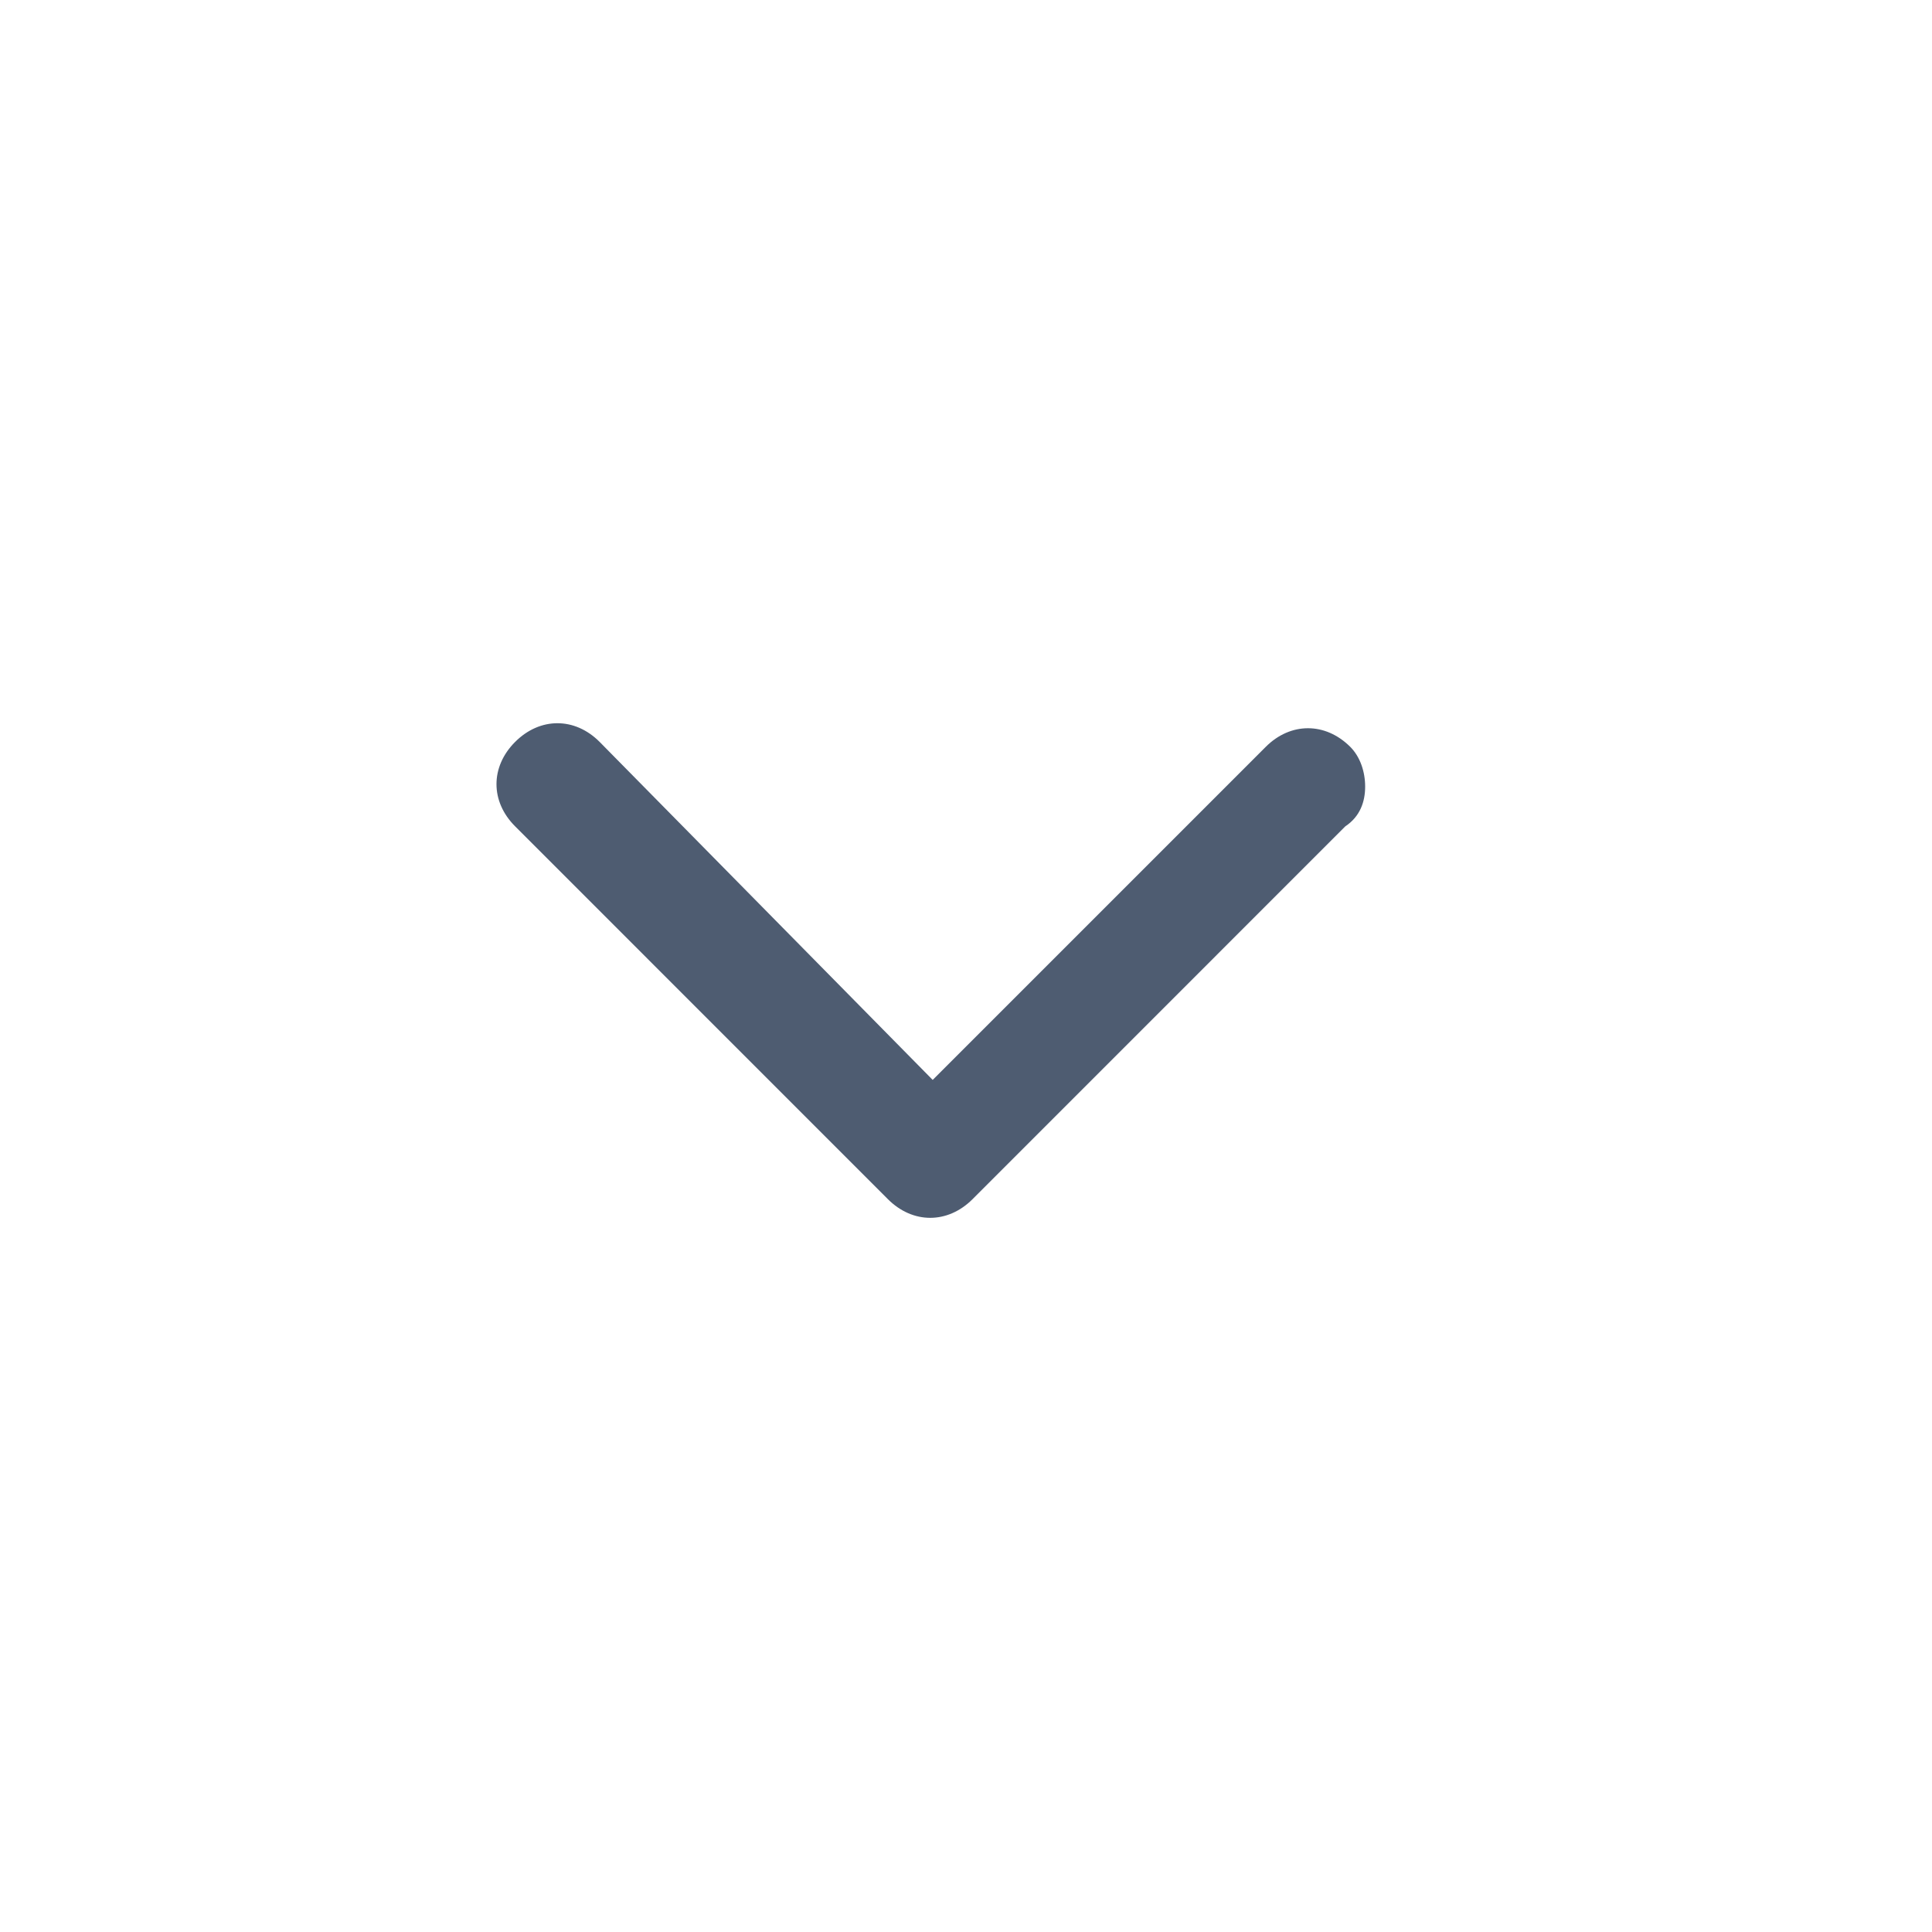
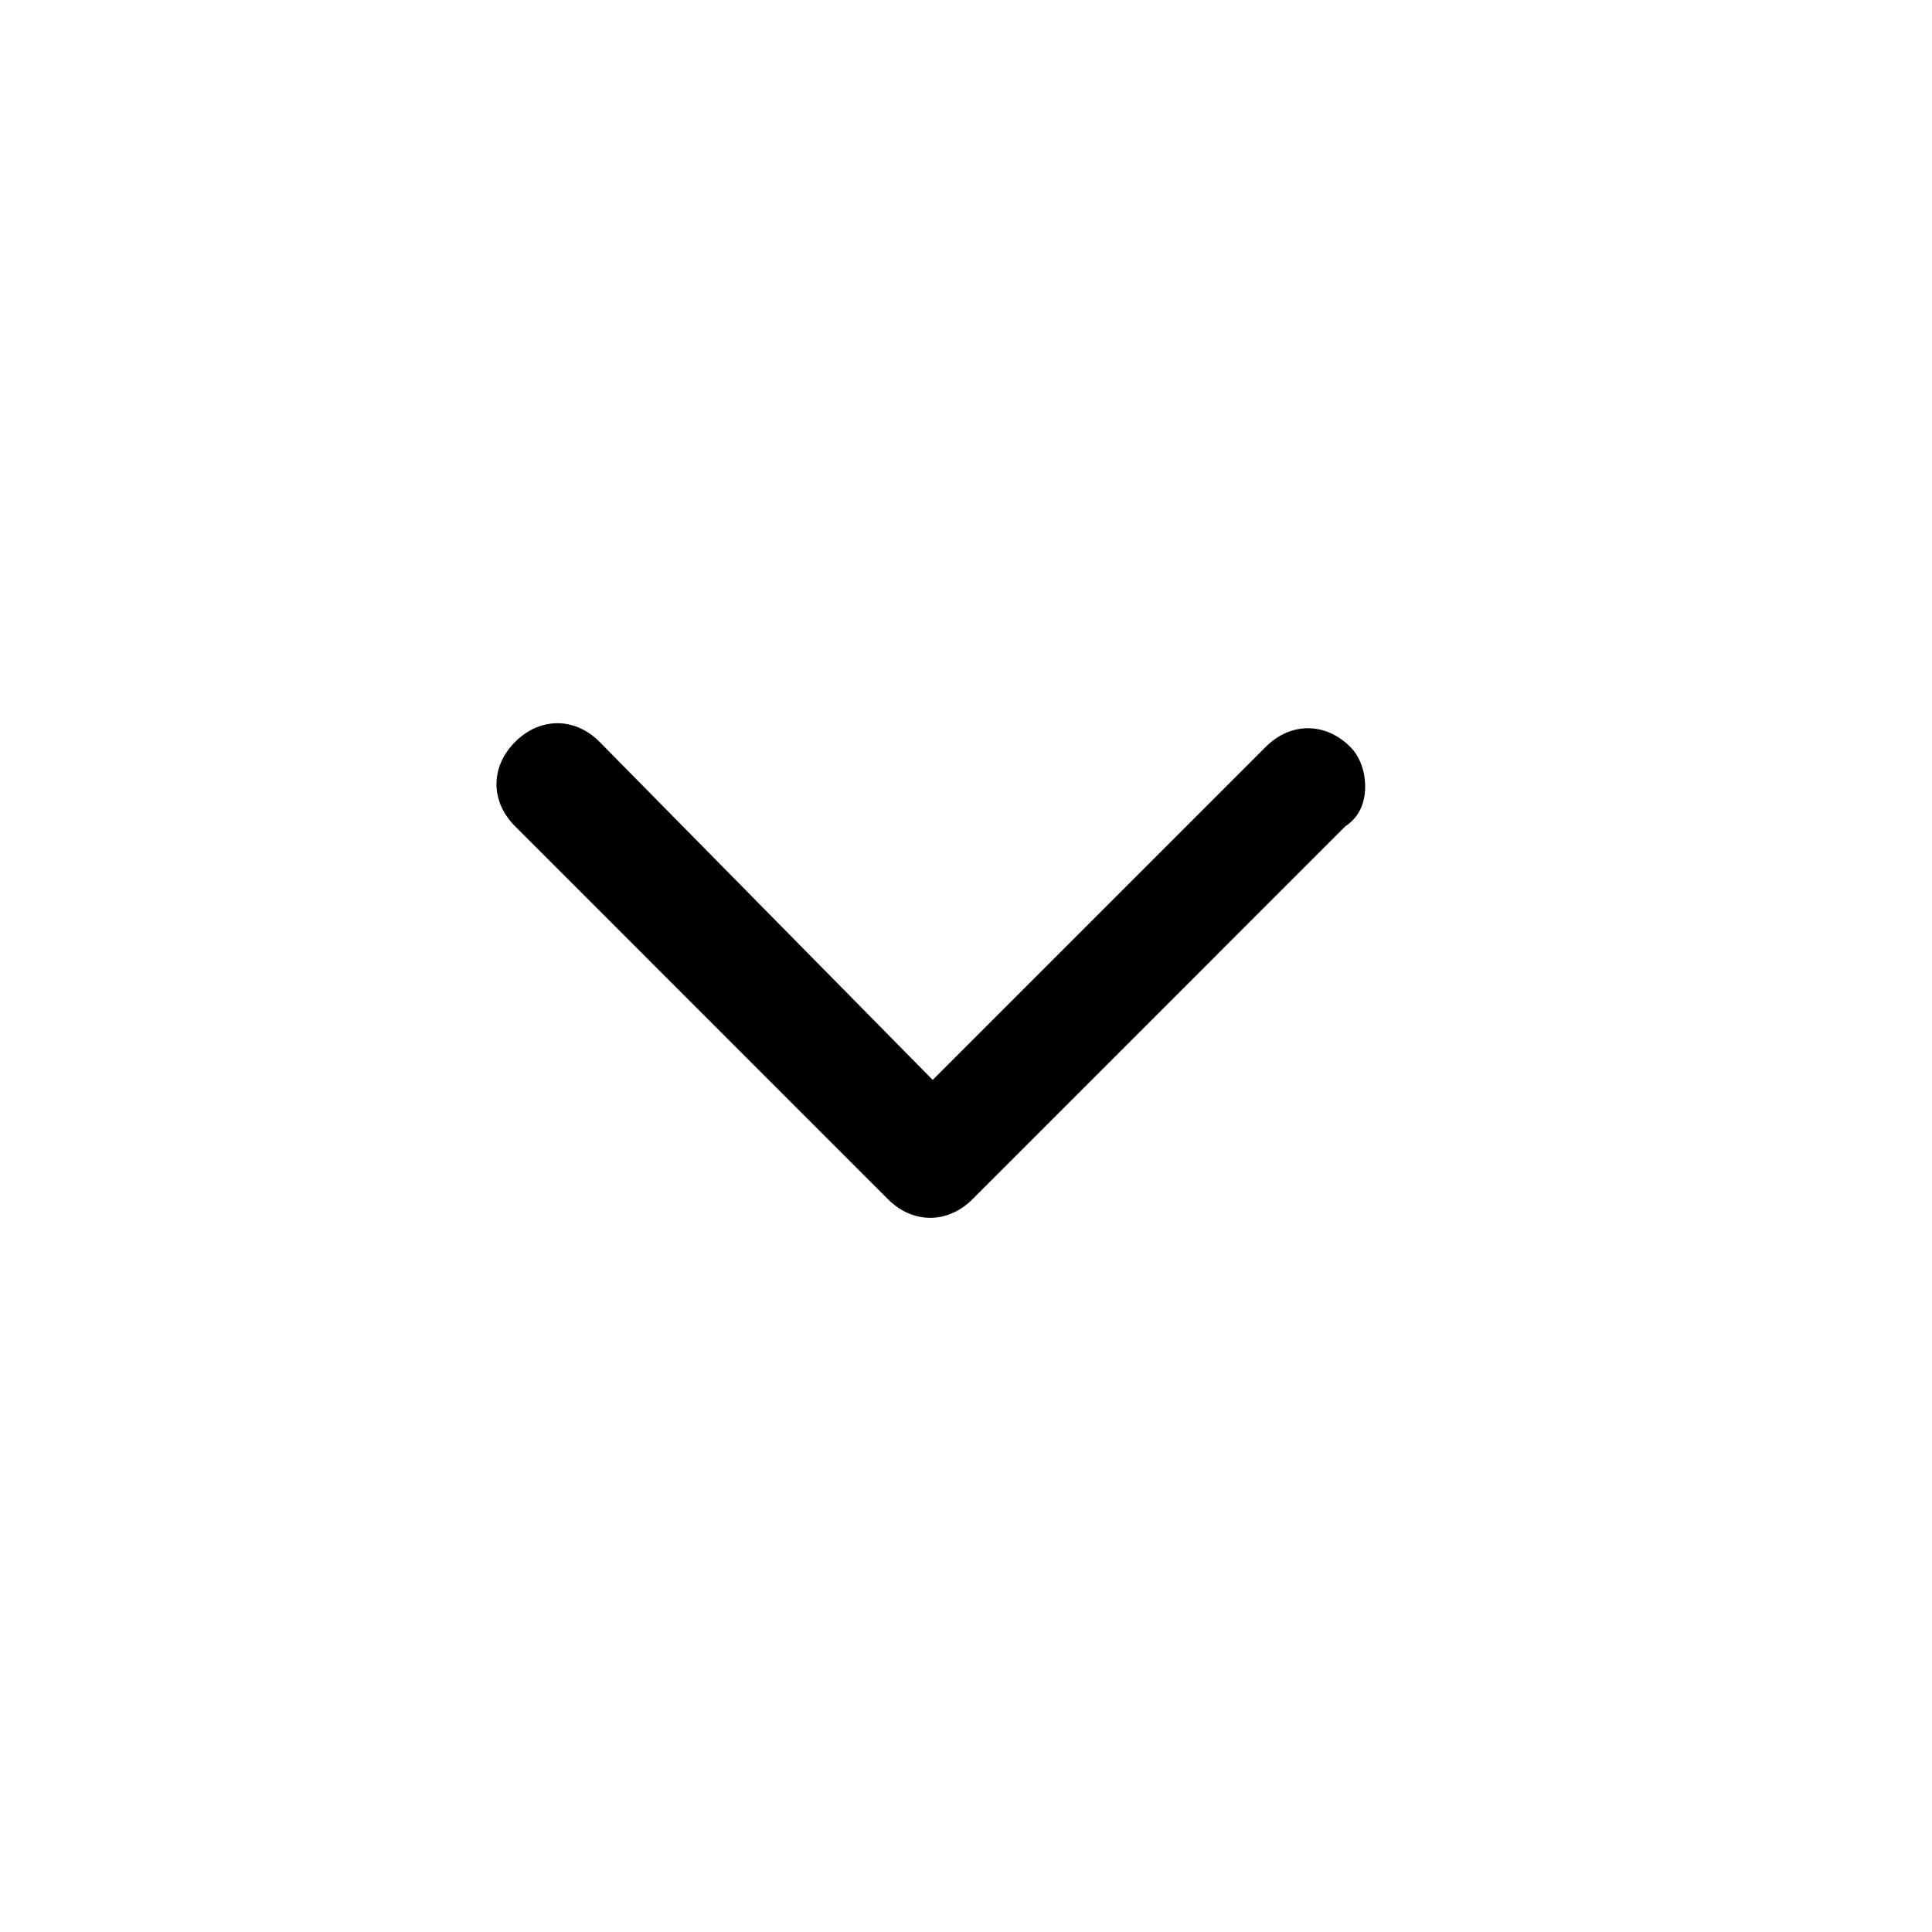
<svg xmlns="http://www.w3.org/2000/svg" width="25" height="25" viewBox="0 0 25 25" fill="none">
-   <path d="M17.665 10.179C17.665 10.372 17.601 10.565 17.408 10.693L12.584 15.518C12.262 15.839 11.812 15.839 11.49 15.518L6.666 10.693C6.344 10.372 6.344 9.922 6.666 9.6C6.988 9.278 7.438 9.278 7.759 9.6L12.069 13.974L16.379 9.664C16.7 9.343 17.15 9.343 17.472 9.664C17.601 9.793 17.665 9.986 17.665 10.179Z" fill="#4E5C71" />
+   <path d="M17.665 10.179C17.665 10.372 17.601 10.565 17.408 10.693L12.584 15.518C12.262 15.839 11.812 15.839 11.49 15.518L6.666 10.693C6.344 10.372 6.344 9.922 6.666 9.6C6.988 9.278 7.438 9.278 7.759 9.6L12.069 13.974L16.379 9.664C16.7 9.343 17.15 9.343 17.472 9.664C17.601 9.793 17.665 9.986 17.665 10.179Z" fill="currentColor" />
</svg>
